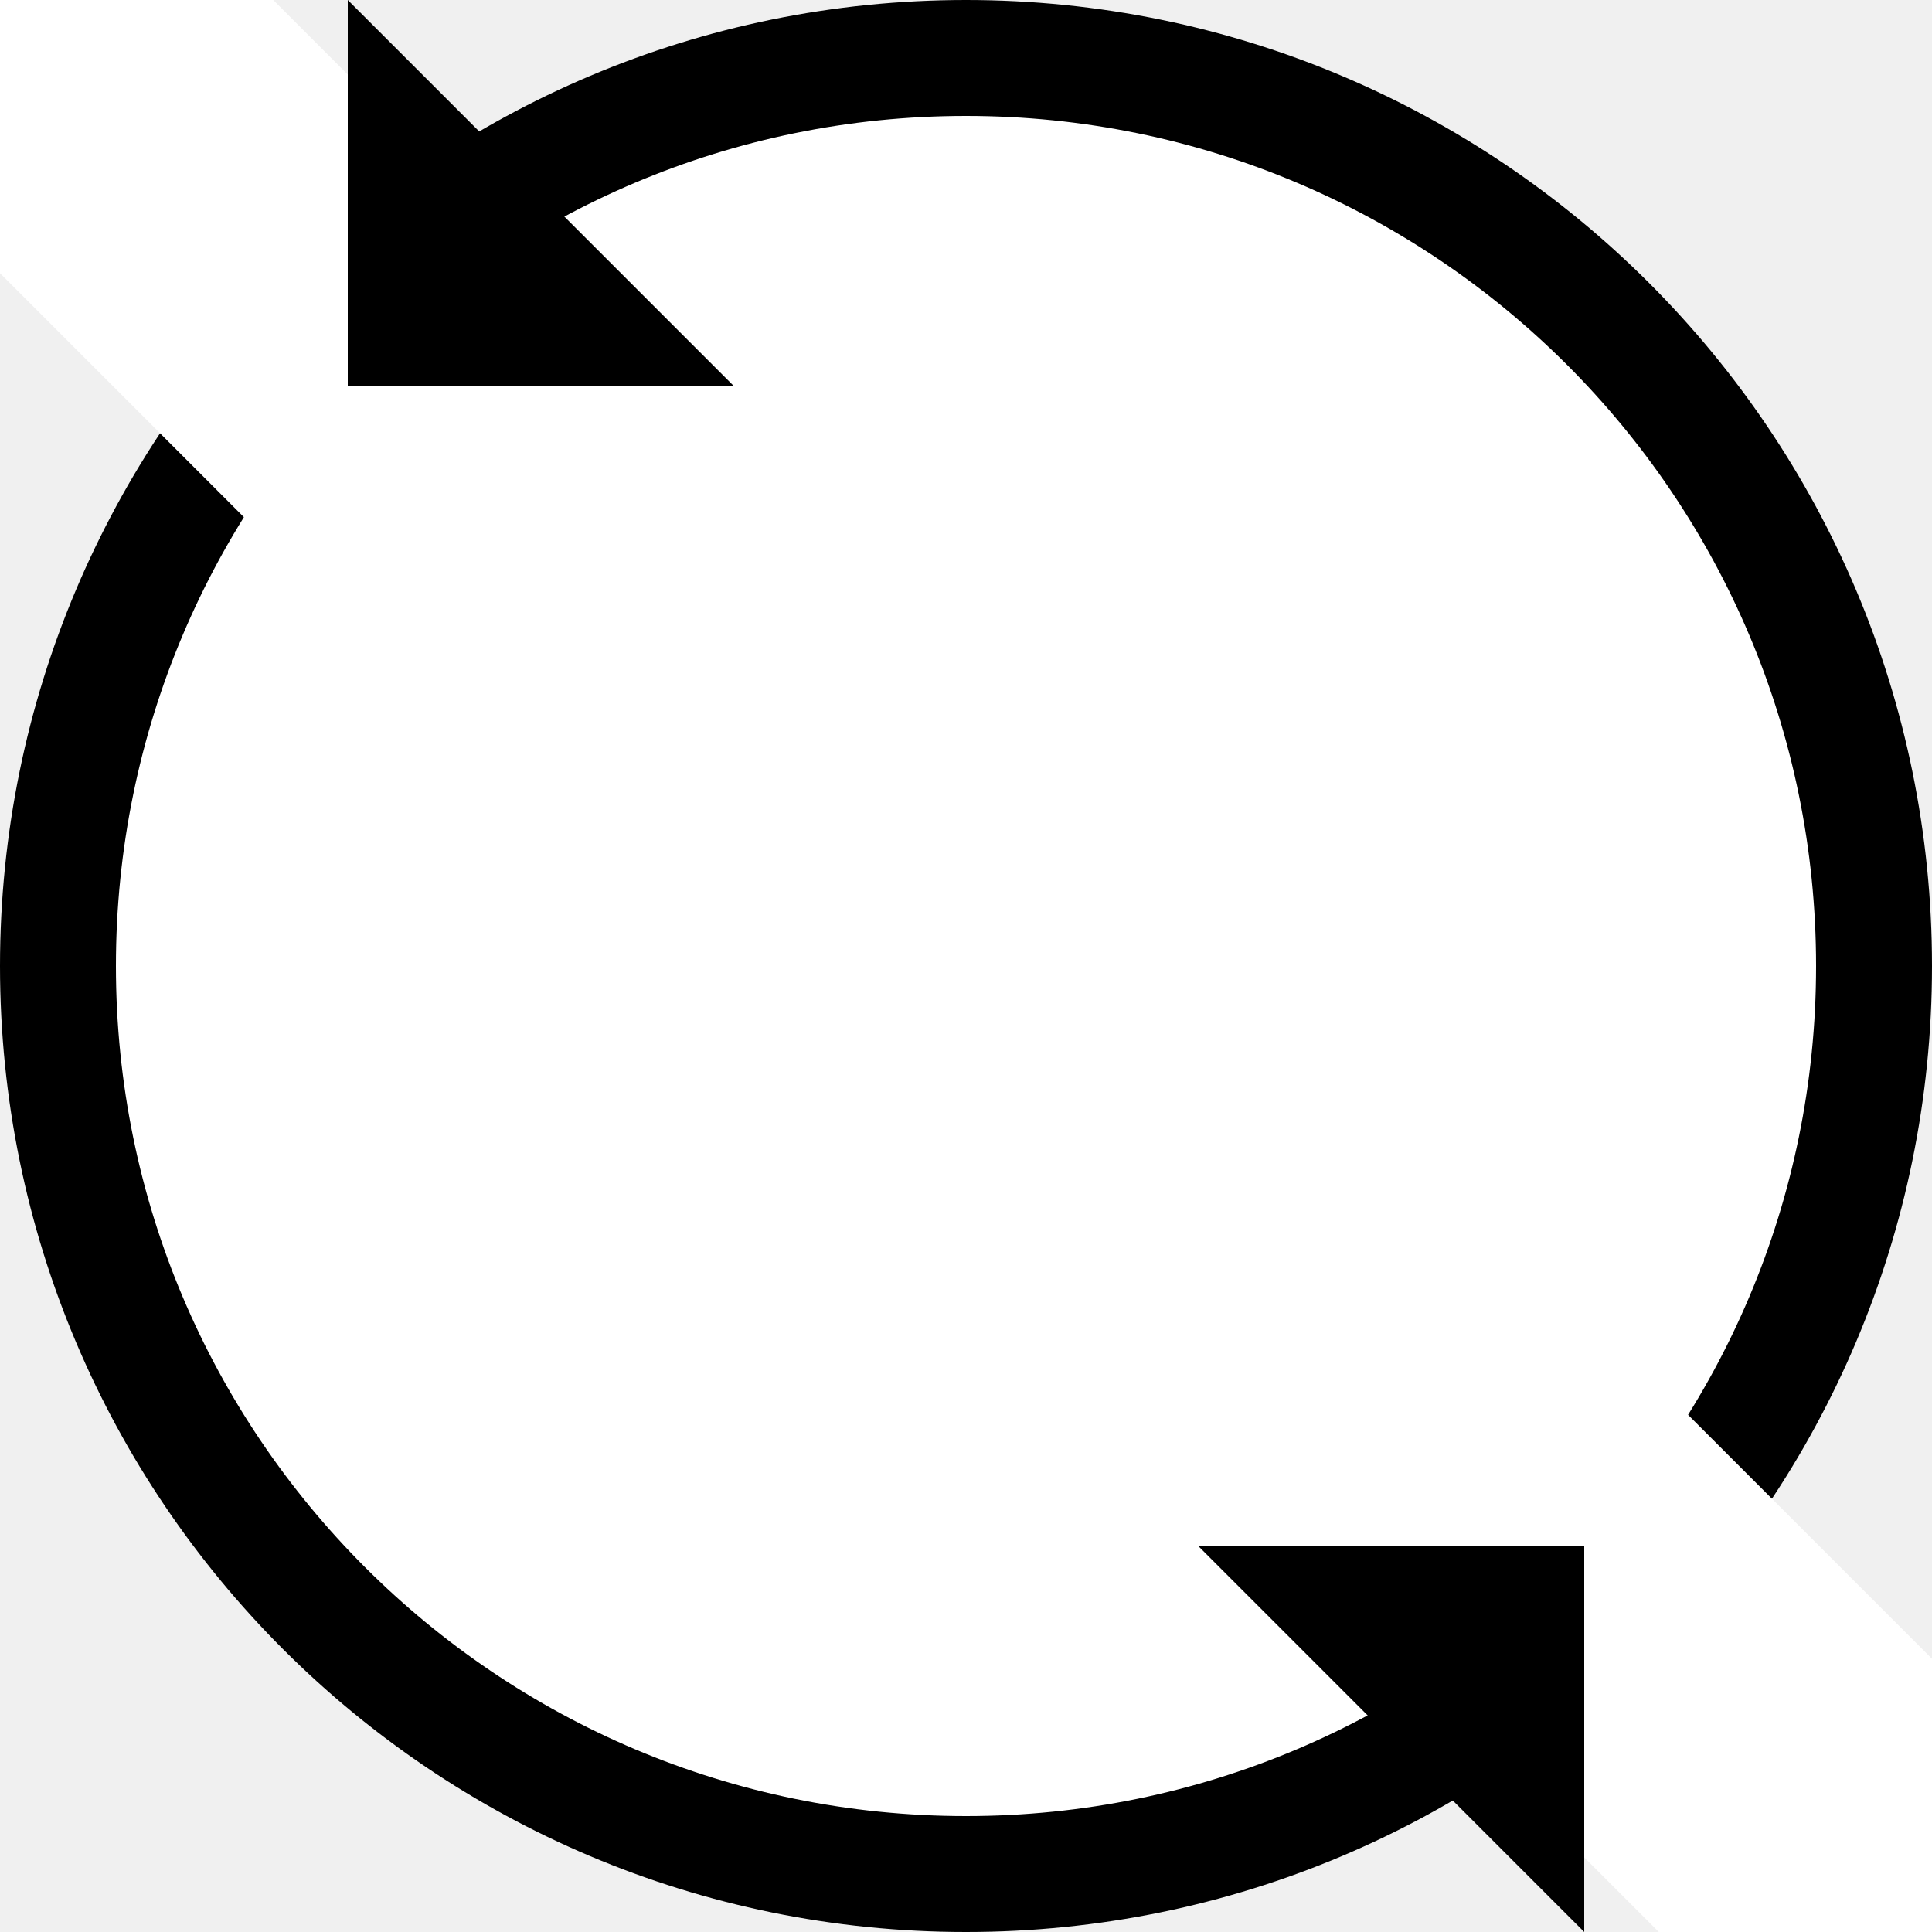
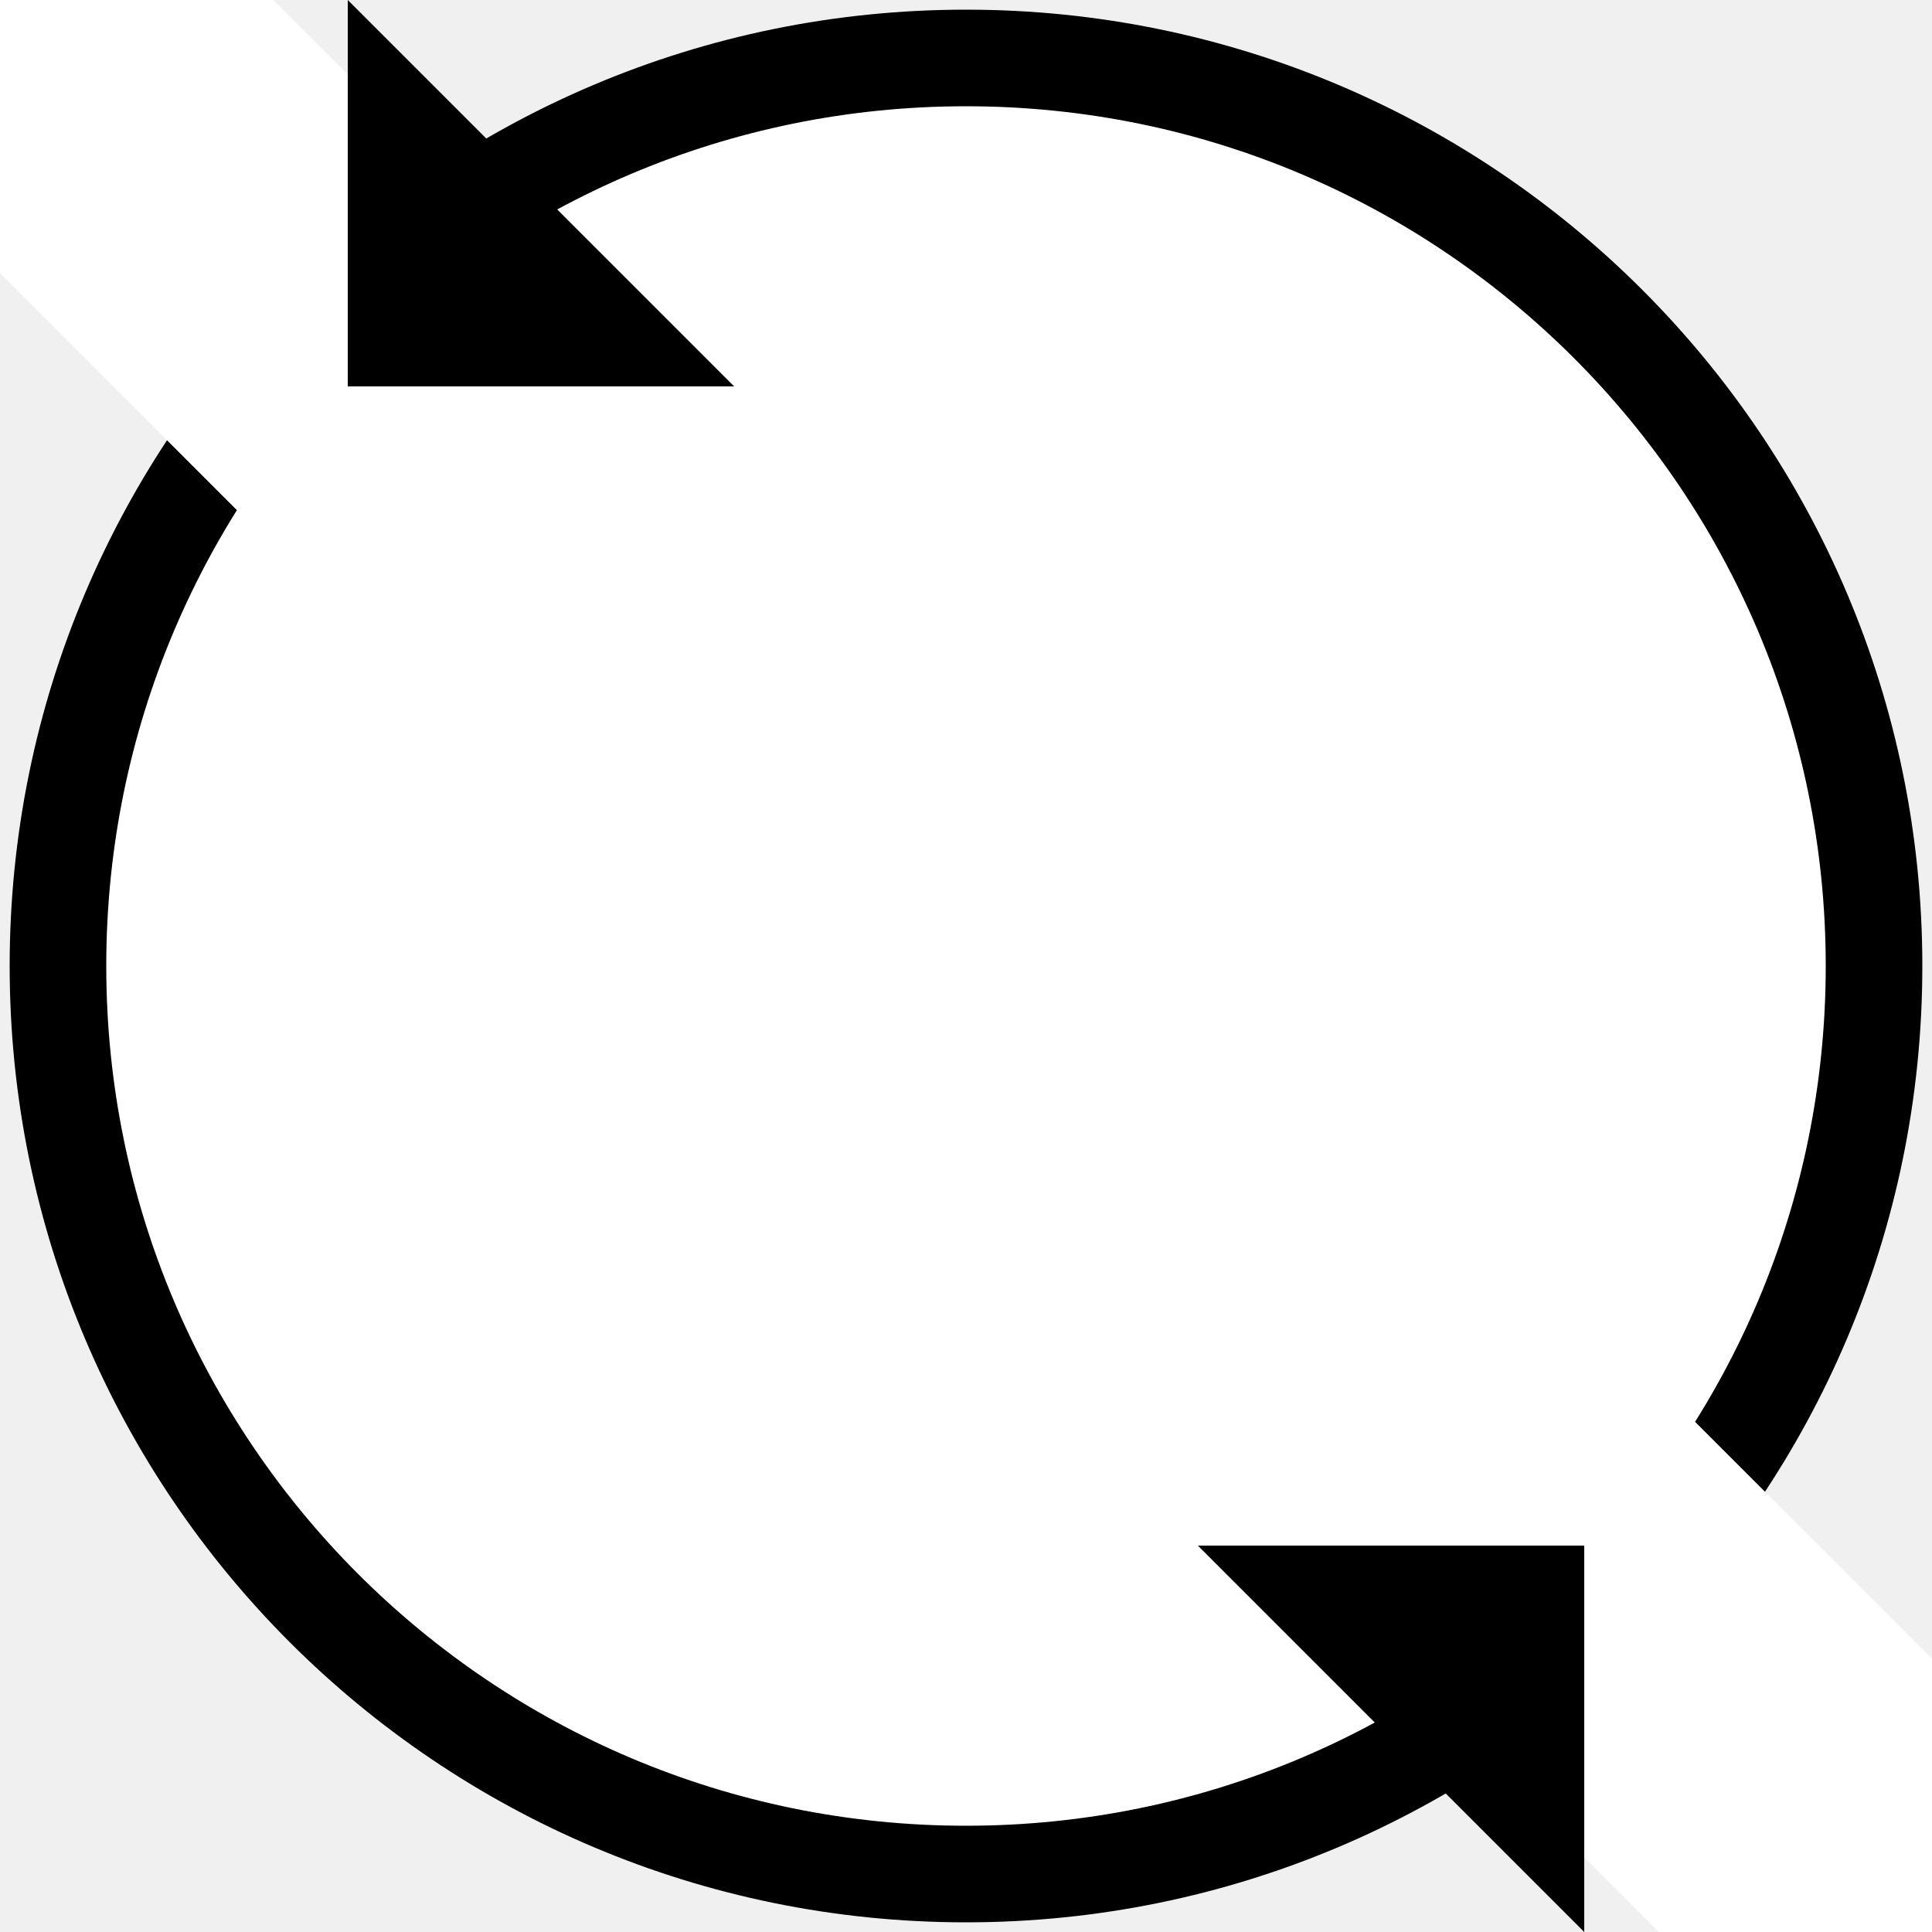
<svg xmlns="http://www.w3.org/2000/svg" version="1.1" viewBox="0 0 100 100">
-   <circle cx="50" cy="50" r="47" stroke="black" stroke-width="6" fill="white" />
+   <circle cx="50" cy="50" r="47" stroke="black" stroke-width="5" fill="white" />
  <line x1="0" y1="0" x2="100" y2="100" stroke-width="20" stroke="white" />
  <polygon points="18,0 18,20 38,20" fill="black" />
  <polygon points="82,100 82,80 62,80" fill="black" />
</svg>
